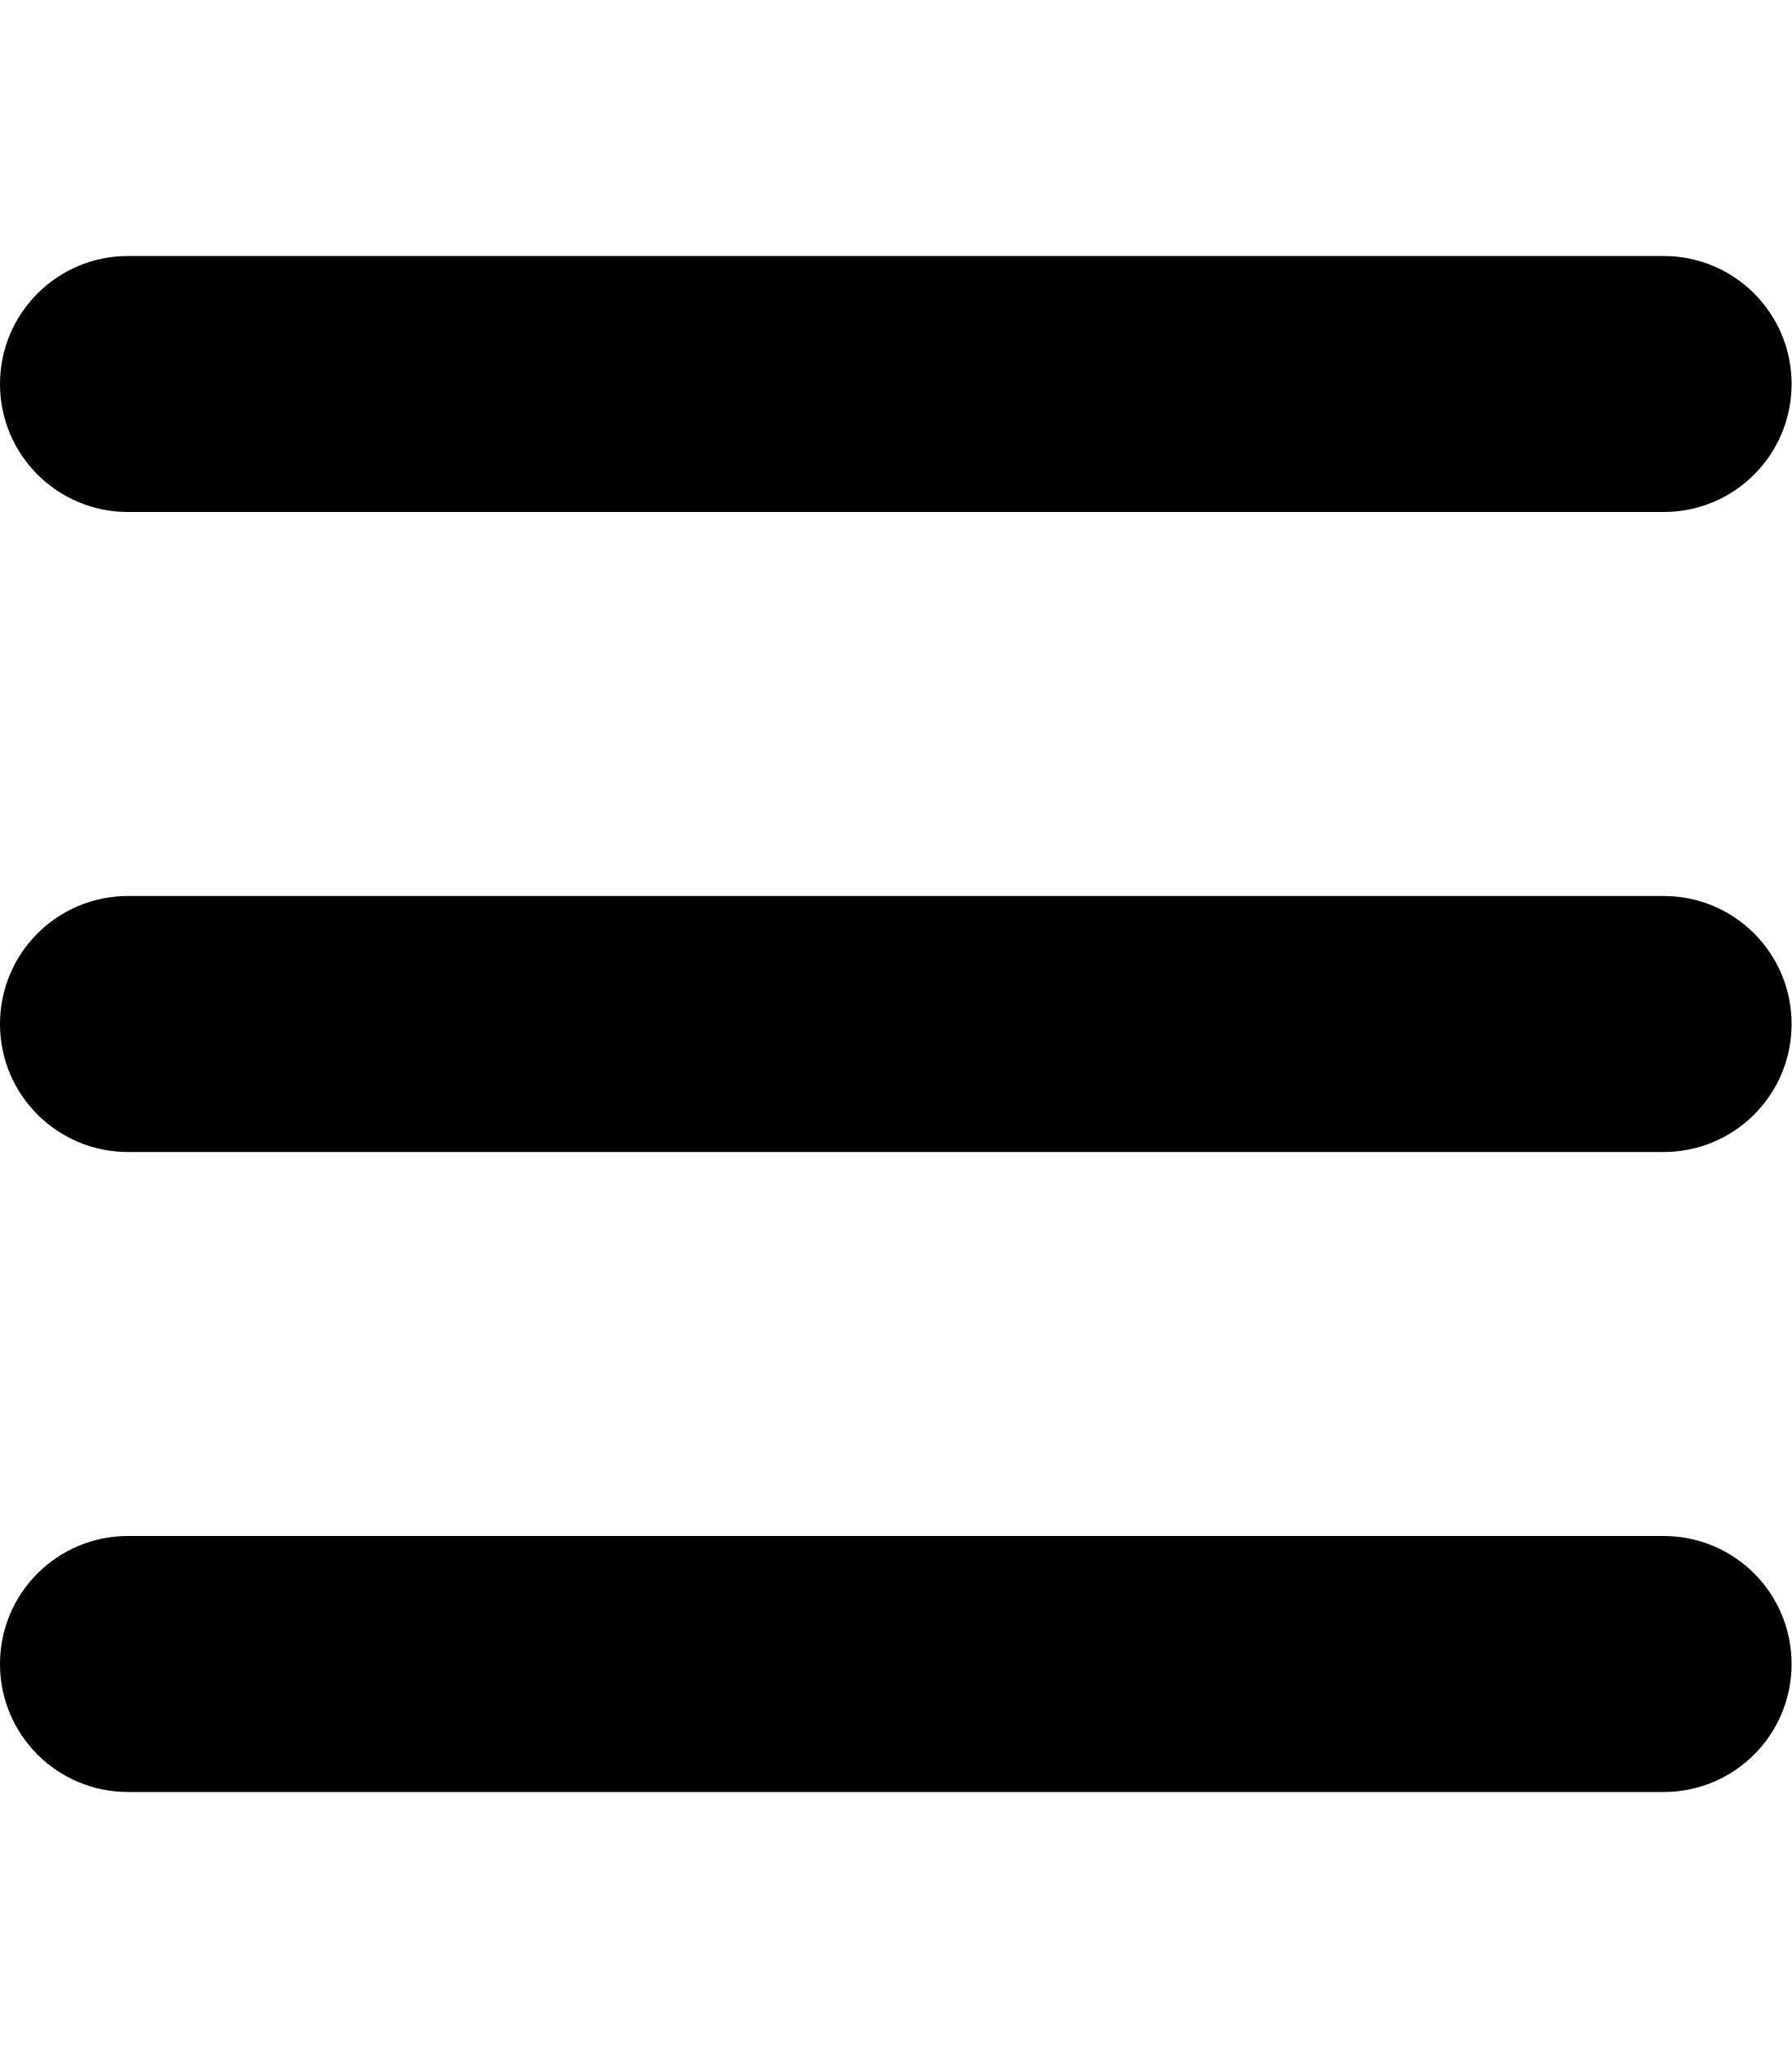
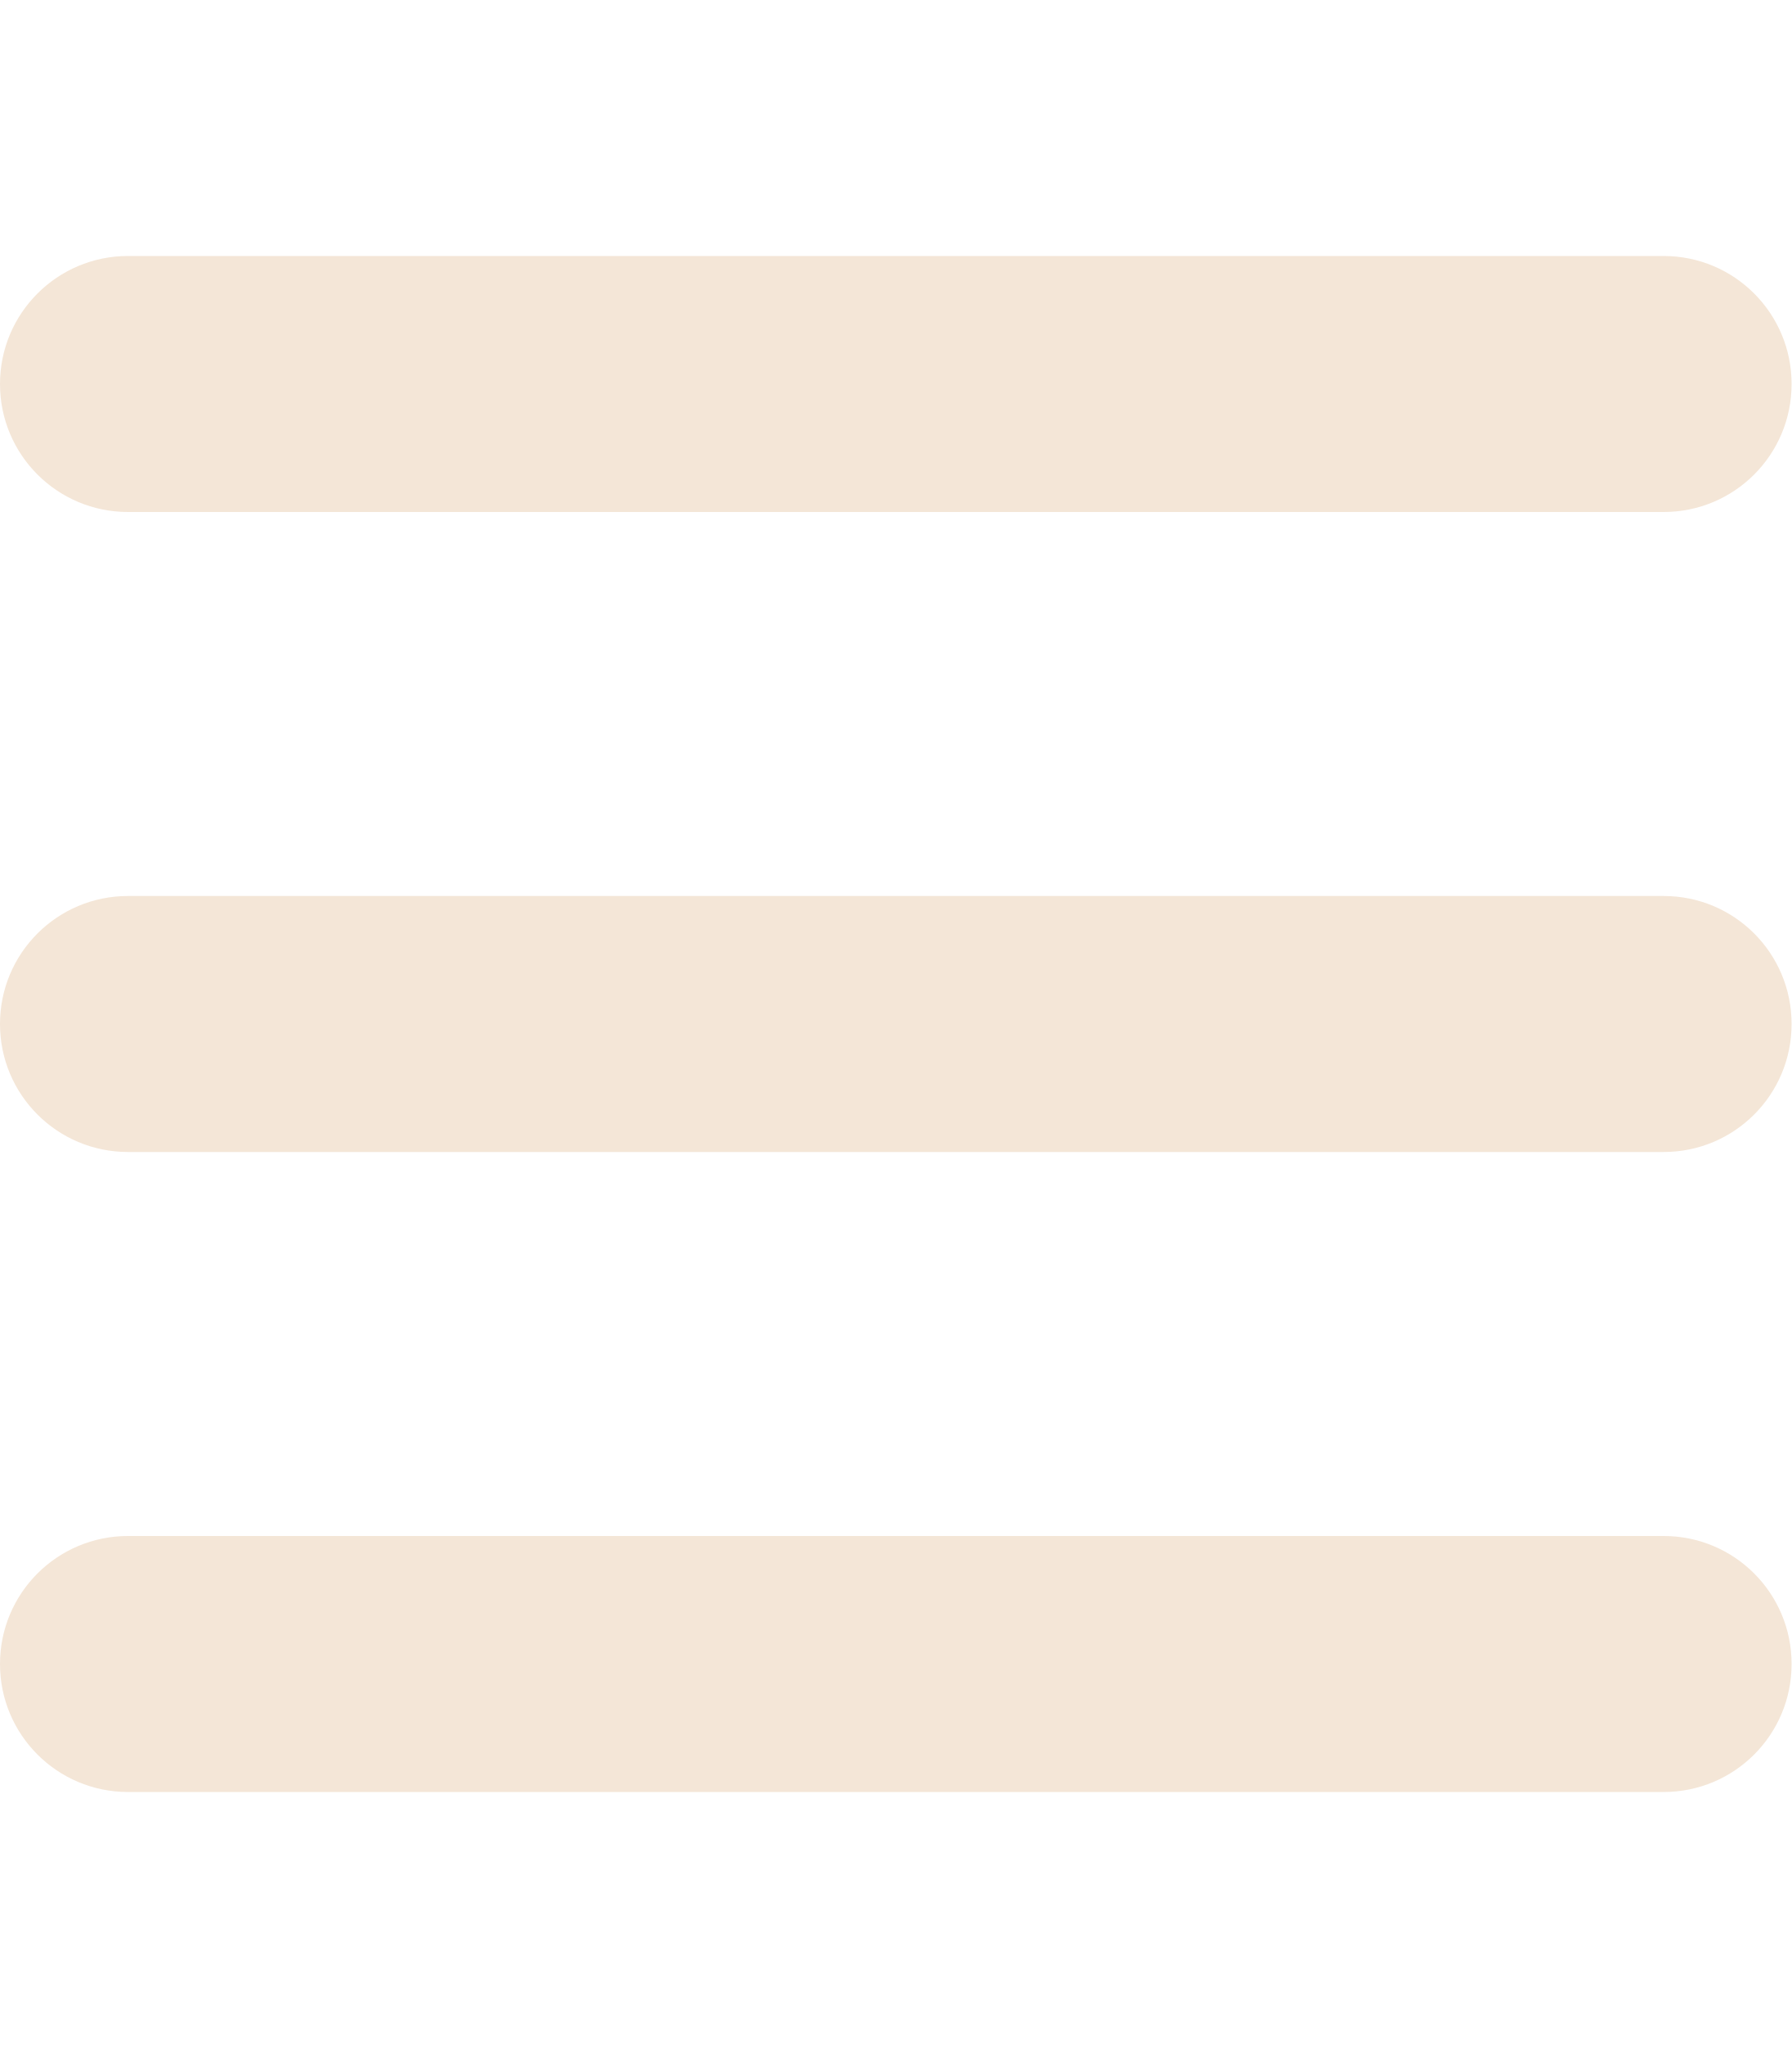
- <svg xmlns="http://www.w3.org/2000/svg" aria-hidden="true" focusable="false" data-prefix="fas" data-icon="bars" class="svg-inline--fa fa-bars" role="img" viewBox="0 0 448 512">
-   <path fill="currentColor" d="M0 96C0 78.33 14.33 64 32 64H416C433.7 64 448 78.33 448 96C448 113.7 433.7 128 416 128H32C14.33 128 0 113.7 0 96zM0 256C0 238.3 14.33 224 32 224H416C433.7 224 448 238.3 448 256C448 273.7 433.7 288 416 288H32C14.33 288 0 273.7 0 256zM416 448H32C14.33 448 0 433.7 0 416C0 398.3 14.33 384 32 384H416C433.7 384 448 398.3 448 416C448 433.7 433.7 448 416 448z" />
+ <svg xmlns="http://www.w3.org/2000/svg" version="1.1" id="Layer_1" focusable="false" x="0px" y="0px" viewBox="0 0 448 512" style="enable-background:new 0 0 448 512;" xml:space="preserve">
+   <style type="text/css">
+ 	.st0{fill:#F4E6D7;}
+ </style>
+   <path class="st0" d="M0,96c0-17.67,14.33-32,32-32h384c17.7,0,32,14.33,32,32c0,17.7-14.3,32-32,32H32C14.33,128,0,113.7,0,96z   M0,256c0-17.7,14.33-32,32-32h384c17.7,0,32,14.3,32,32s-14.3,32-32,32H32C14.33,288,0,273.7,0,256z M416,448H32  c-17.67,0-32-14.3-32-32s14.33-32,32-32h384c17.7,0,32,14.3,32,32S433.7,448,416,448z" />
</svg>
